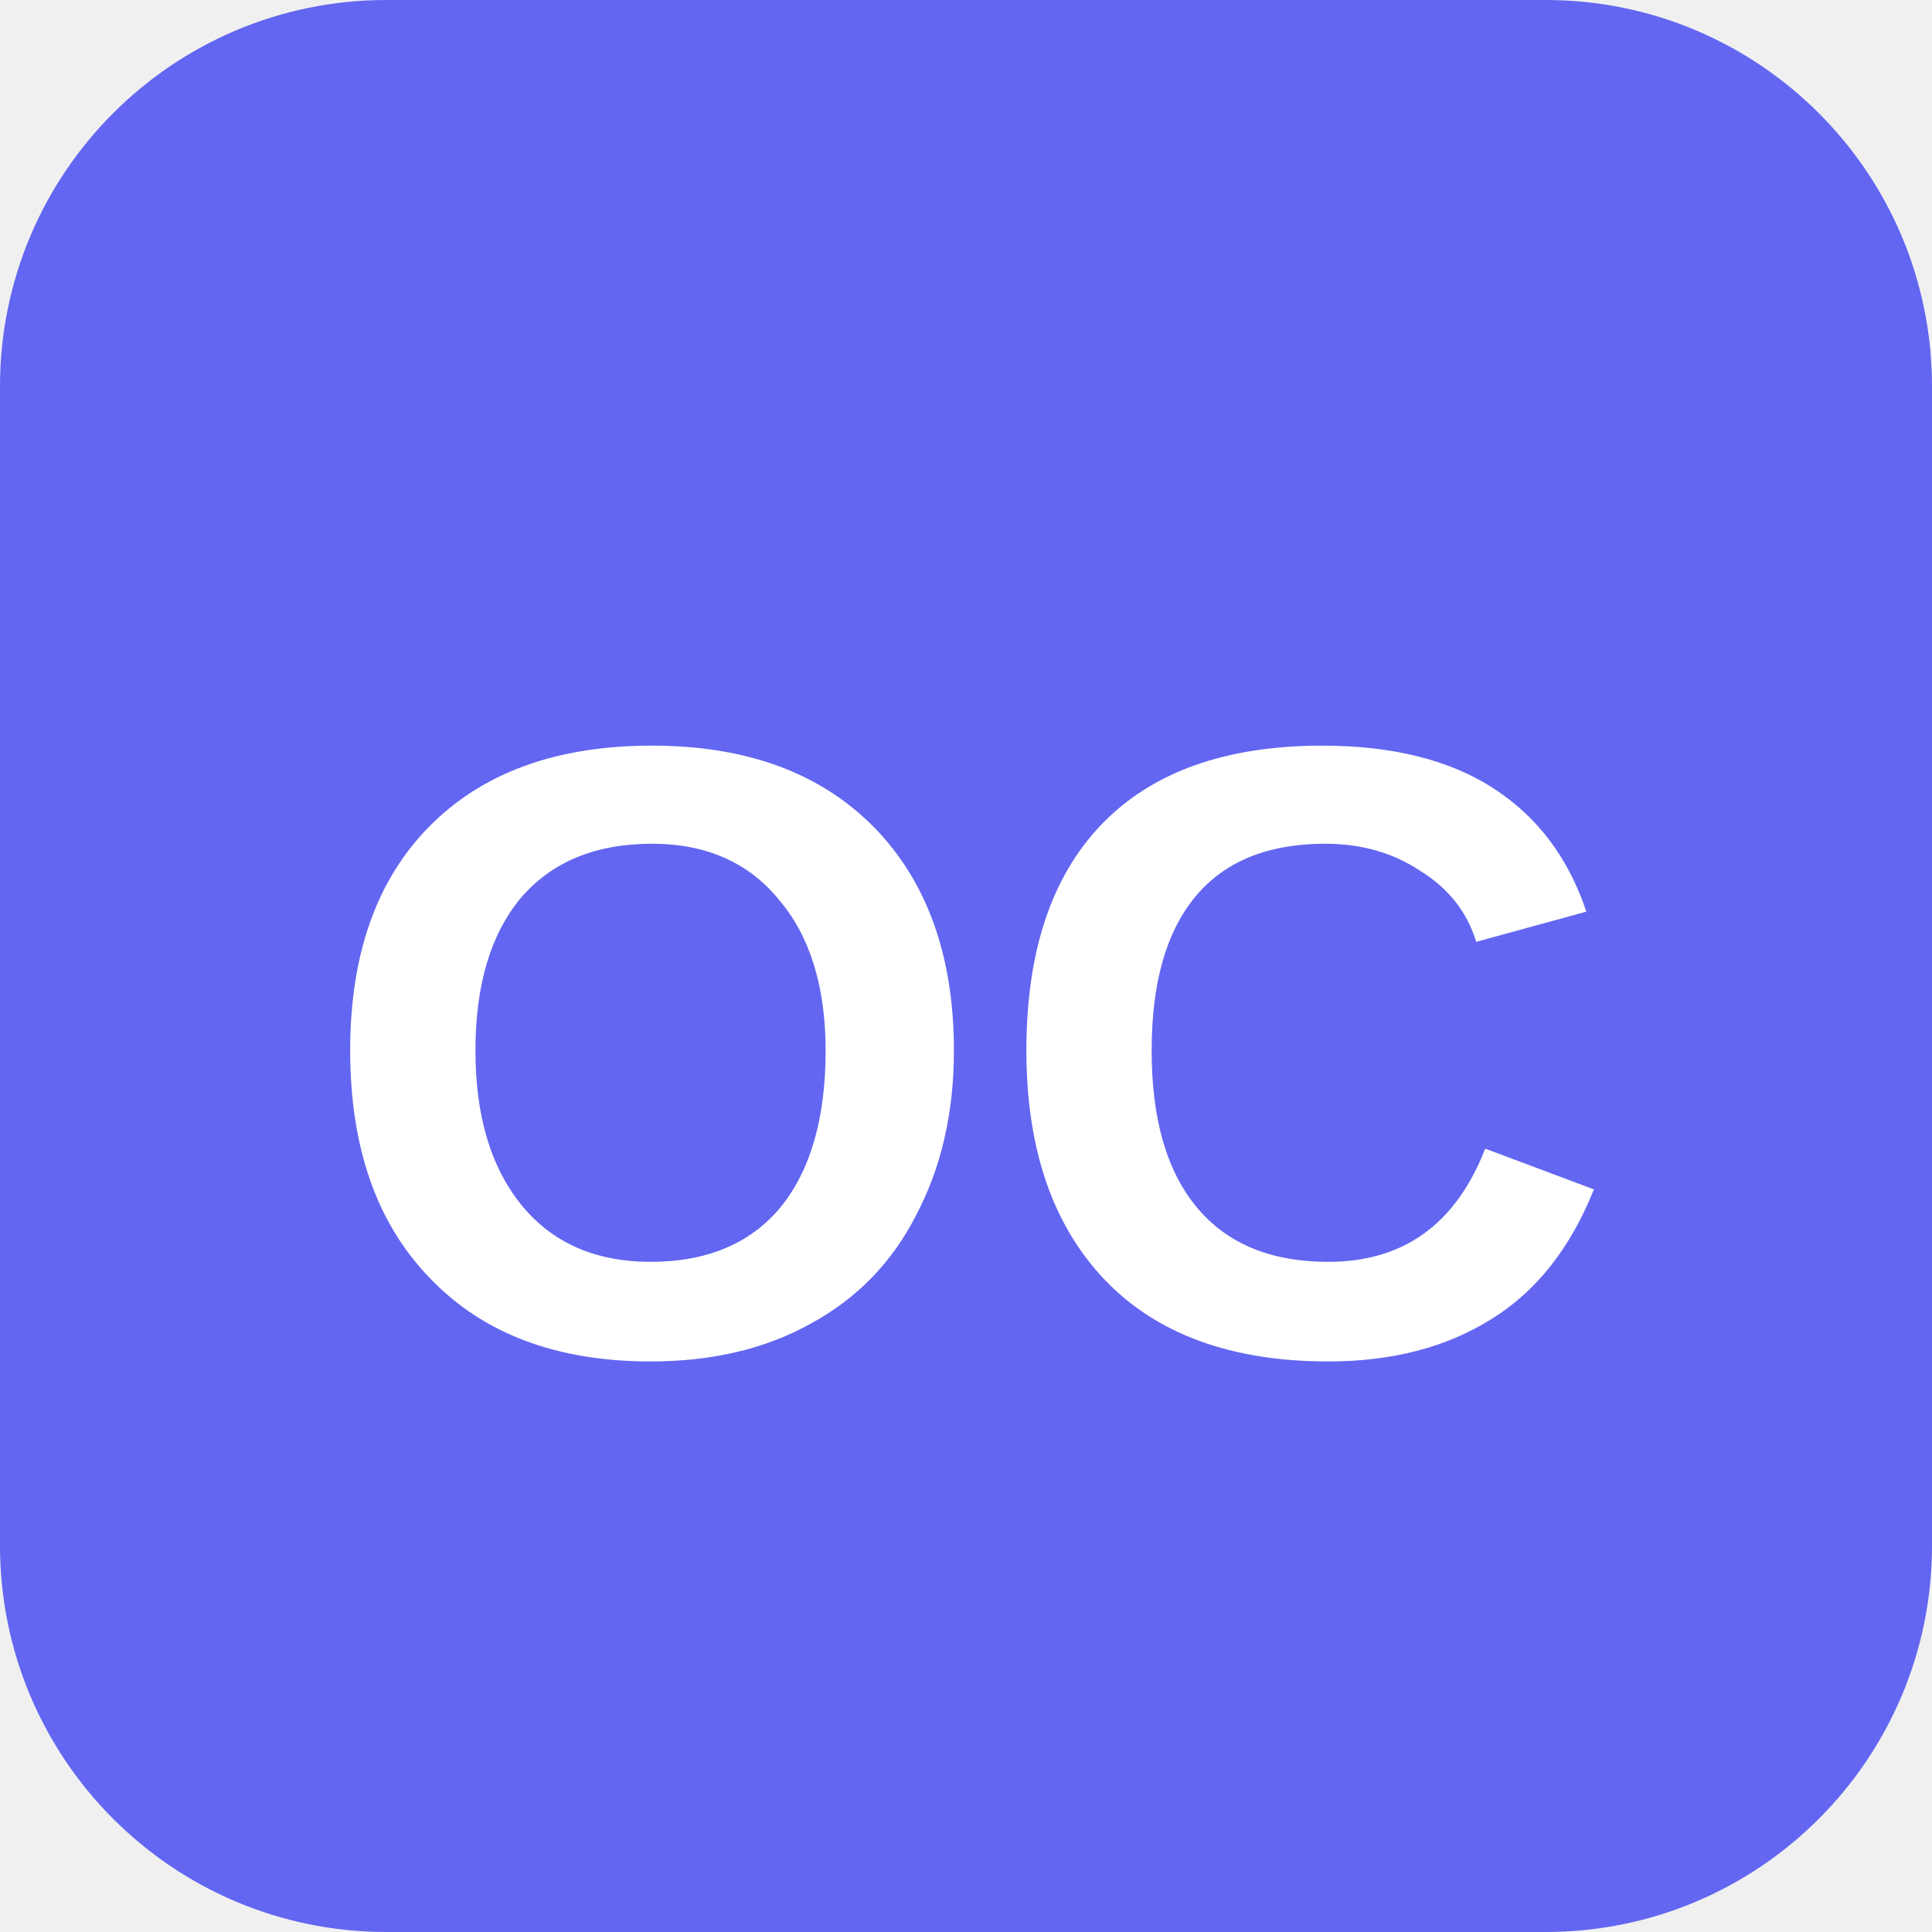
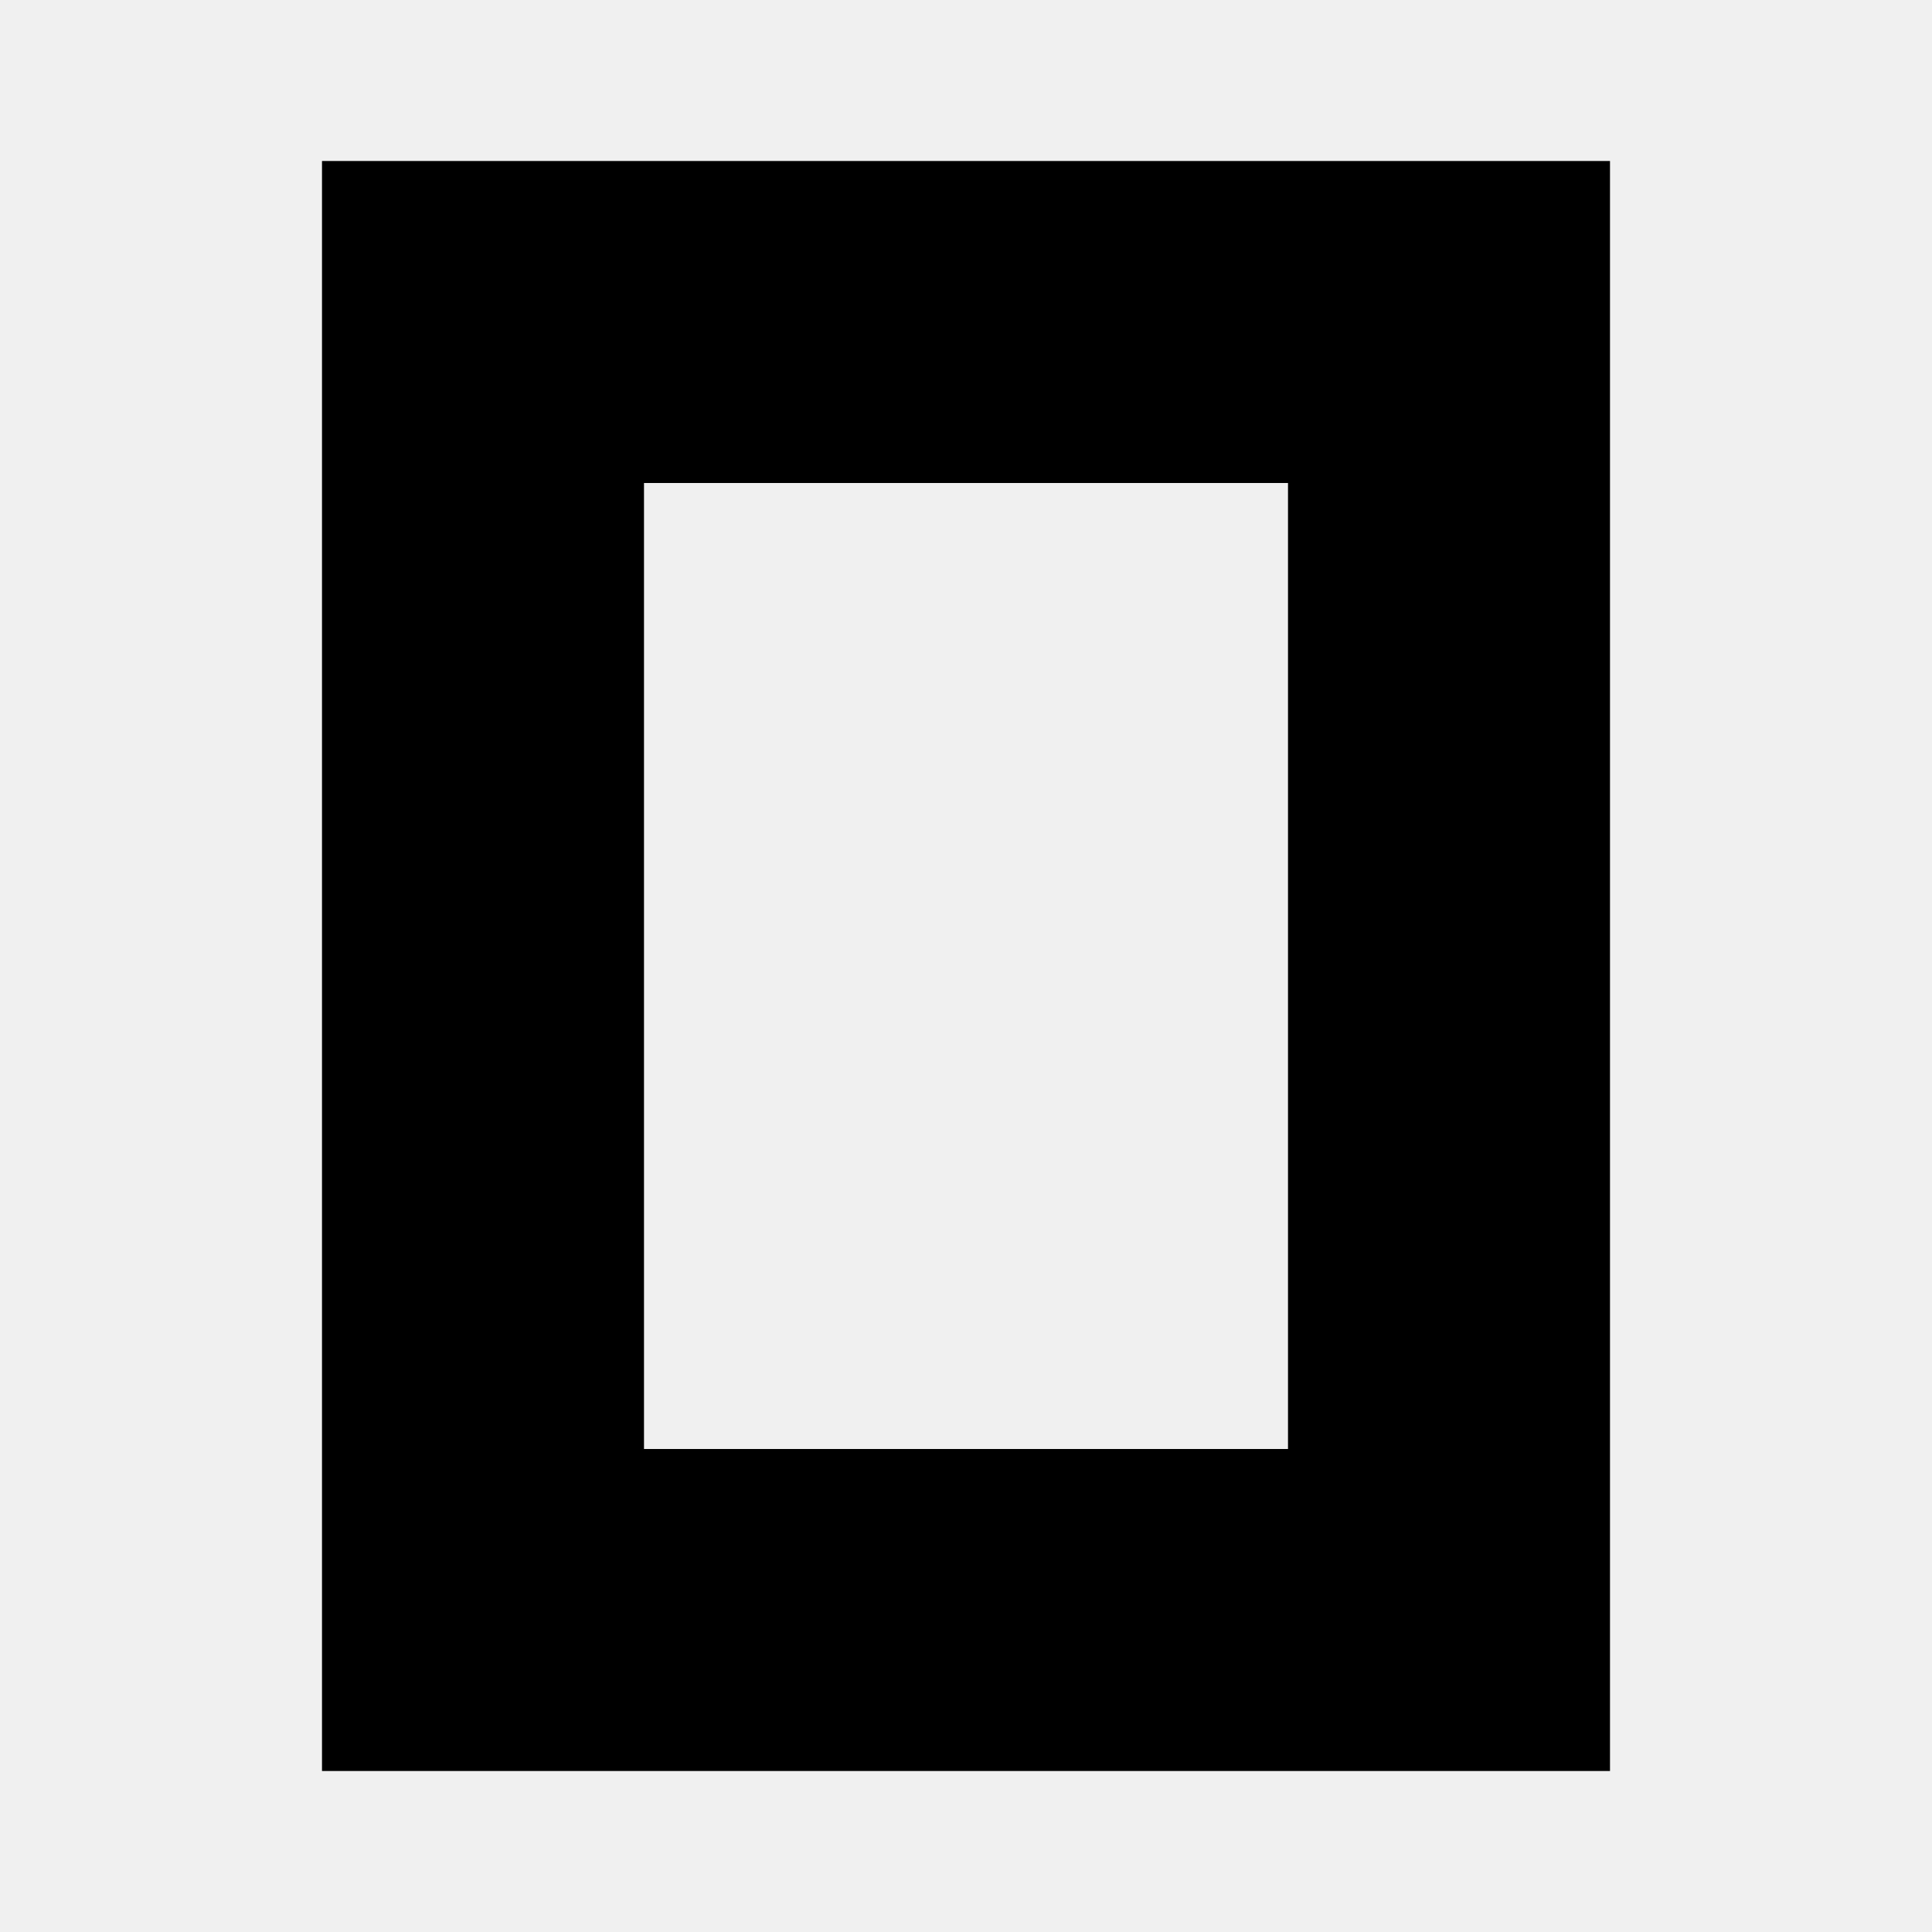
- <svg xmlns="http://www.w3.org/2000/svg" width="20" height="20" viewBox="0 0 20 20">
-   <rect width="20" height="20" rx="4" fill="#6366f1" />
-   <text x="10" y="14" text-anchor="middle" font-family="Arial, sans-serif" font-size="9" font-weight="bold" fill="white">OC</text>
+ <svg xmlns="http://www.w3.org/2000/svg" fill="currentColor" fill-rule="evenodd" height="1em" style="flex:none;line-height:1" viewBox="0 0 24 24" width="1em">
+   <path d="M16 6H8v12h8V6zm4 16H4V2h16v20z" />
</svg>
